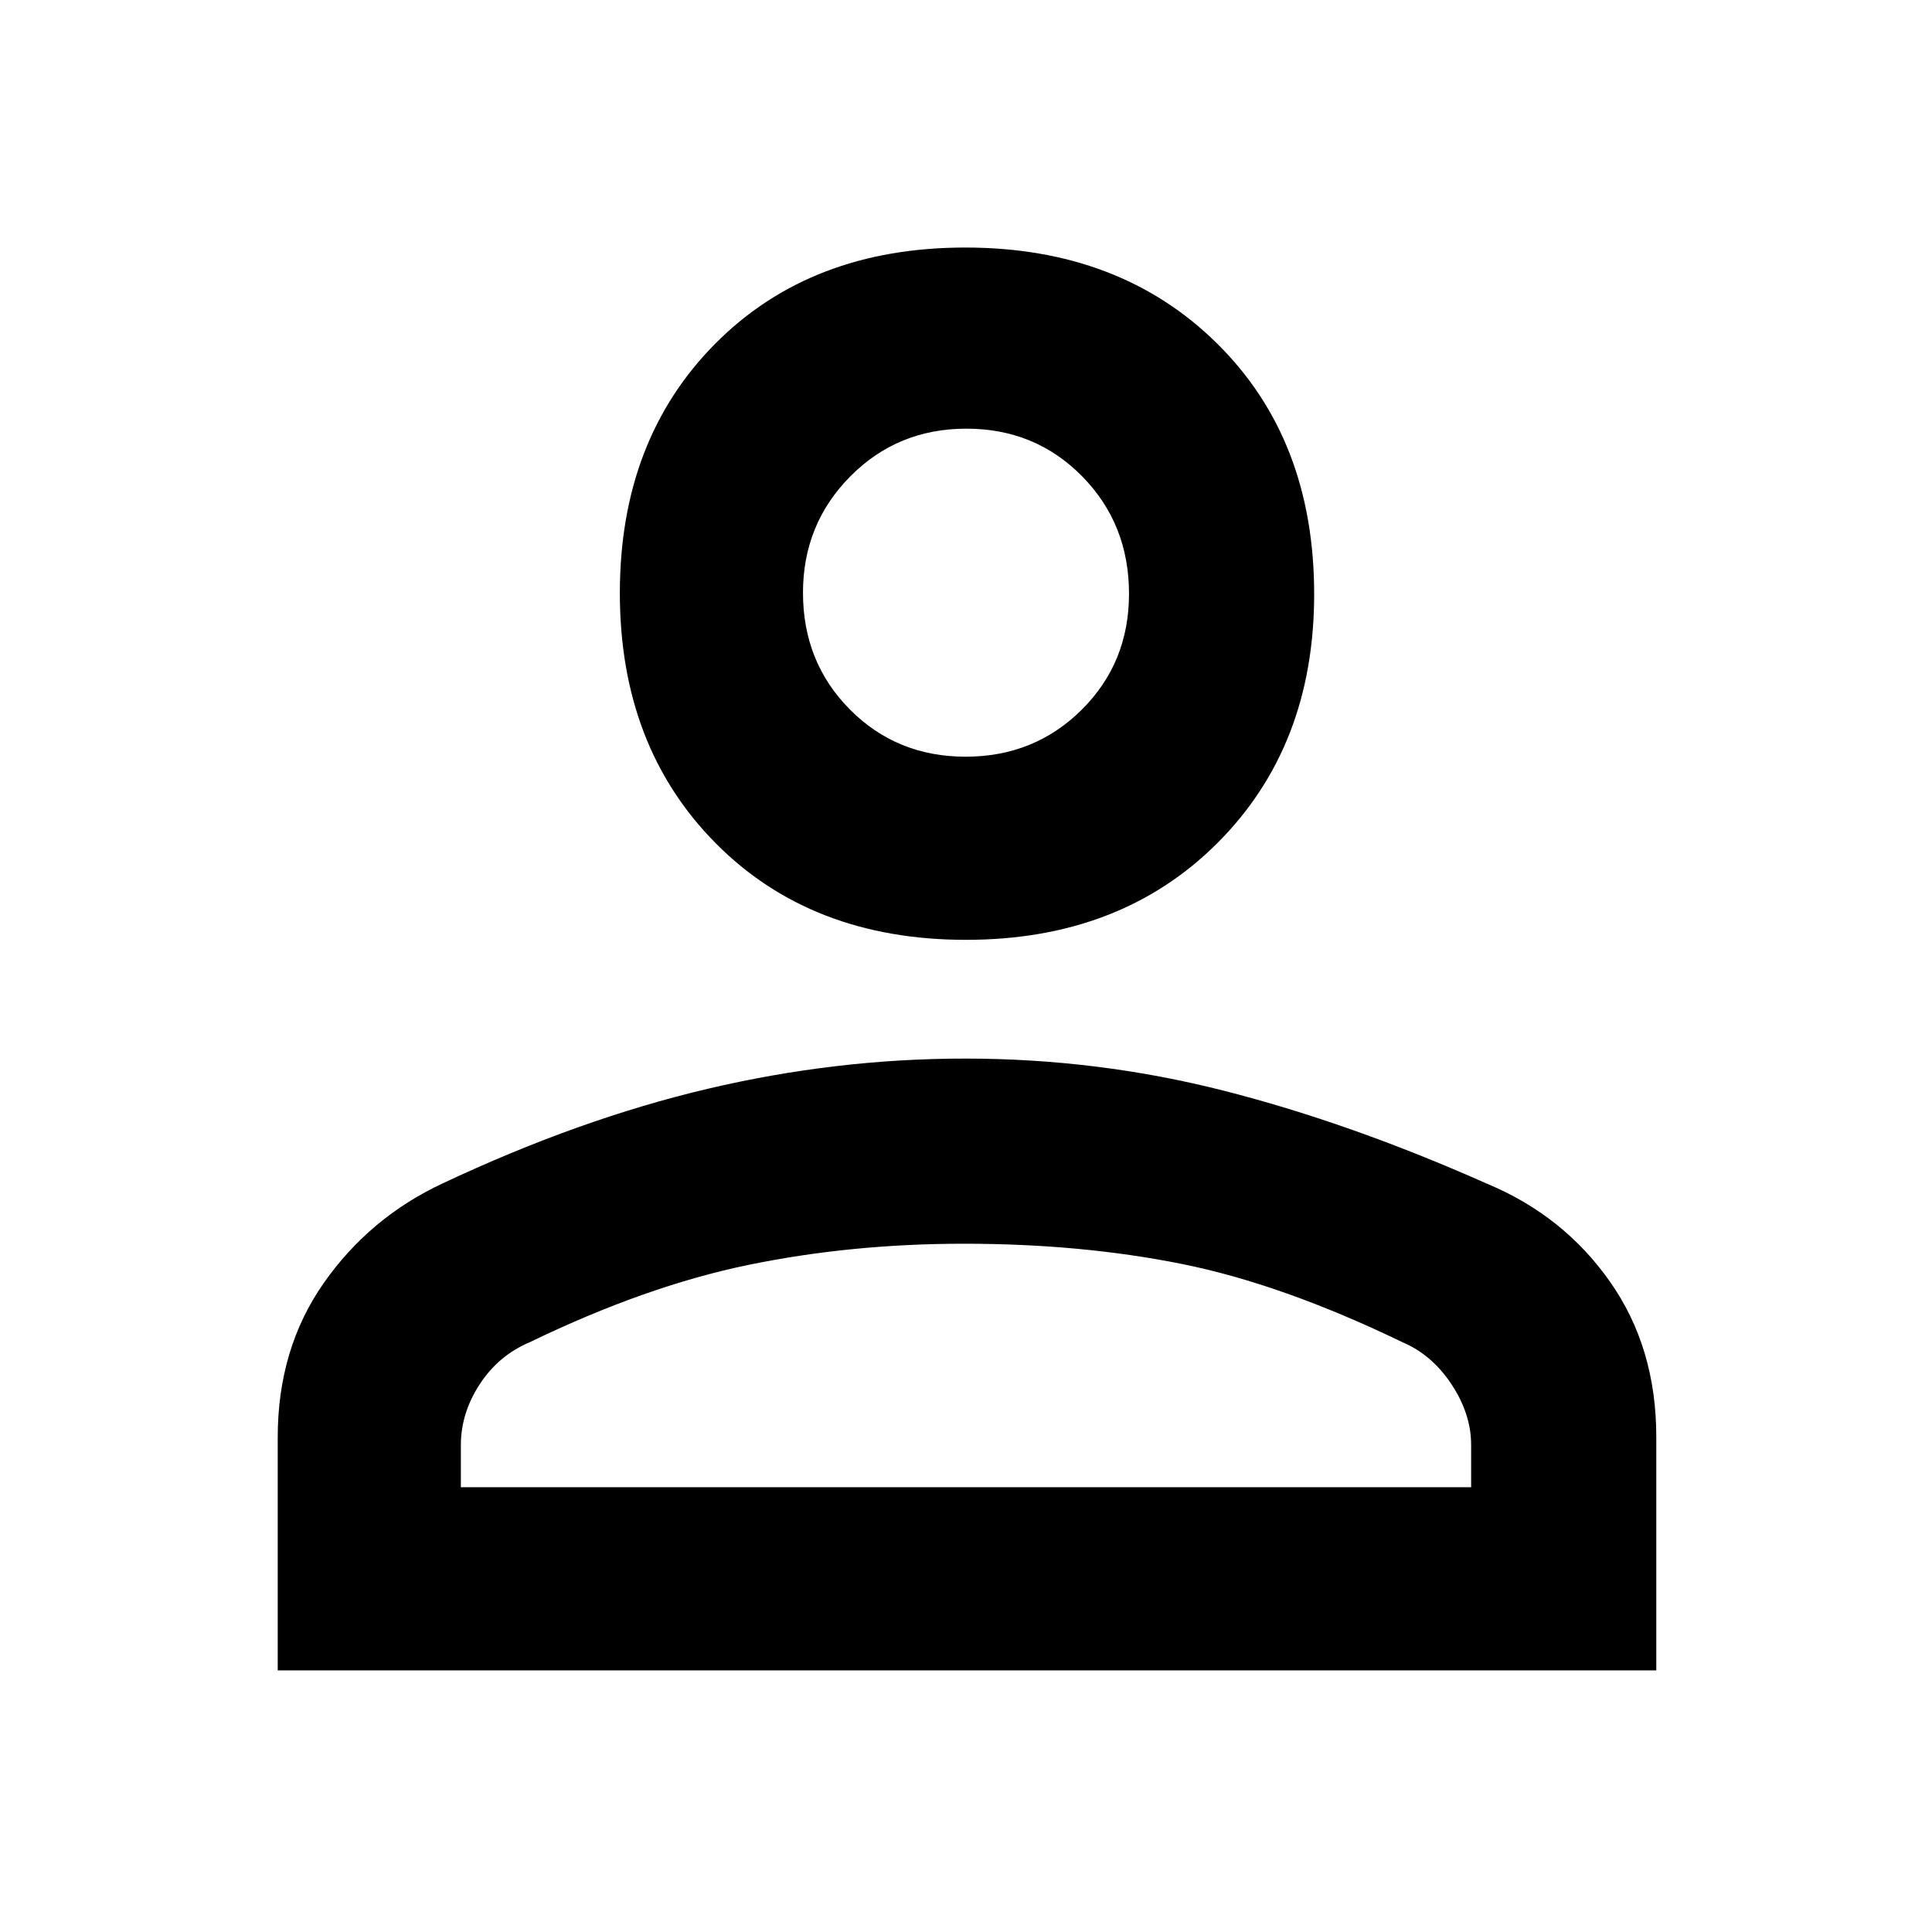
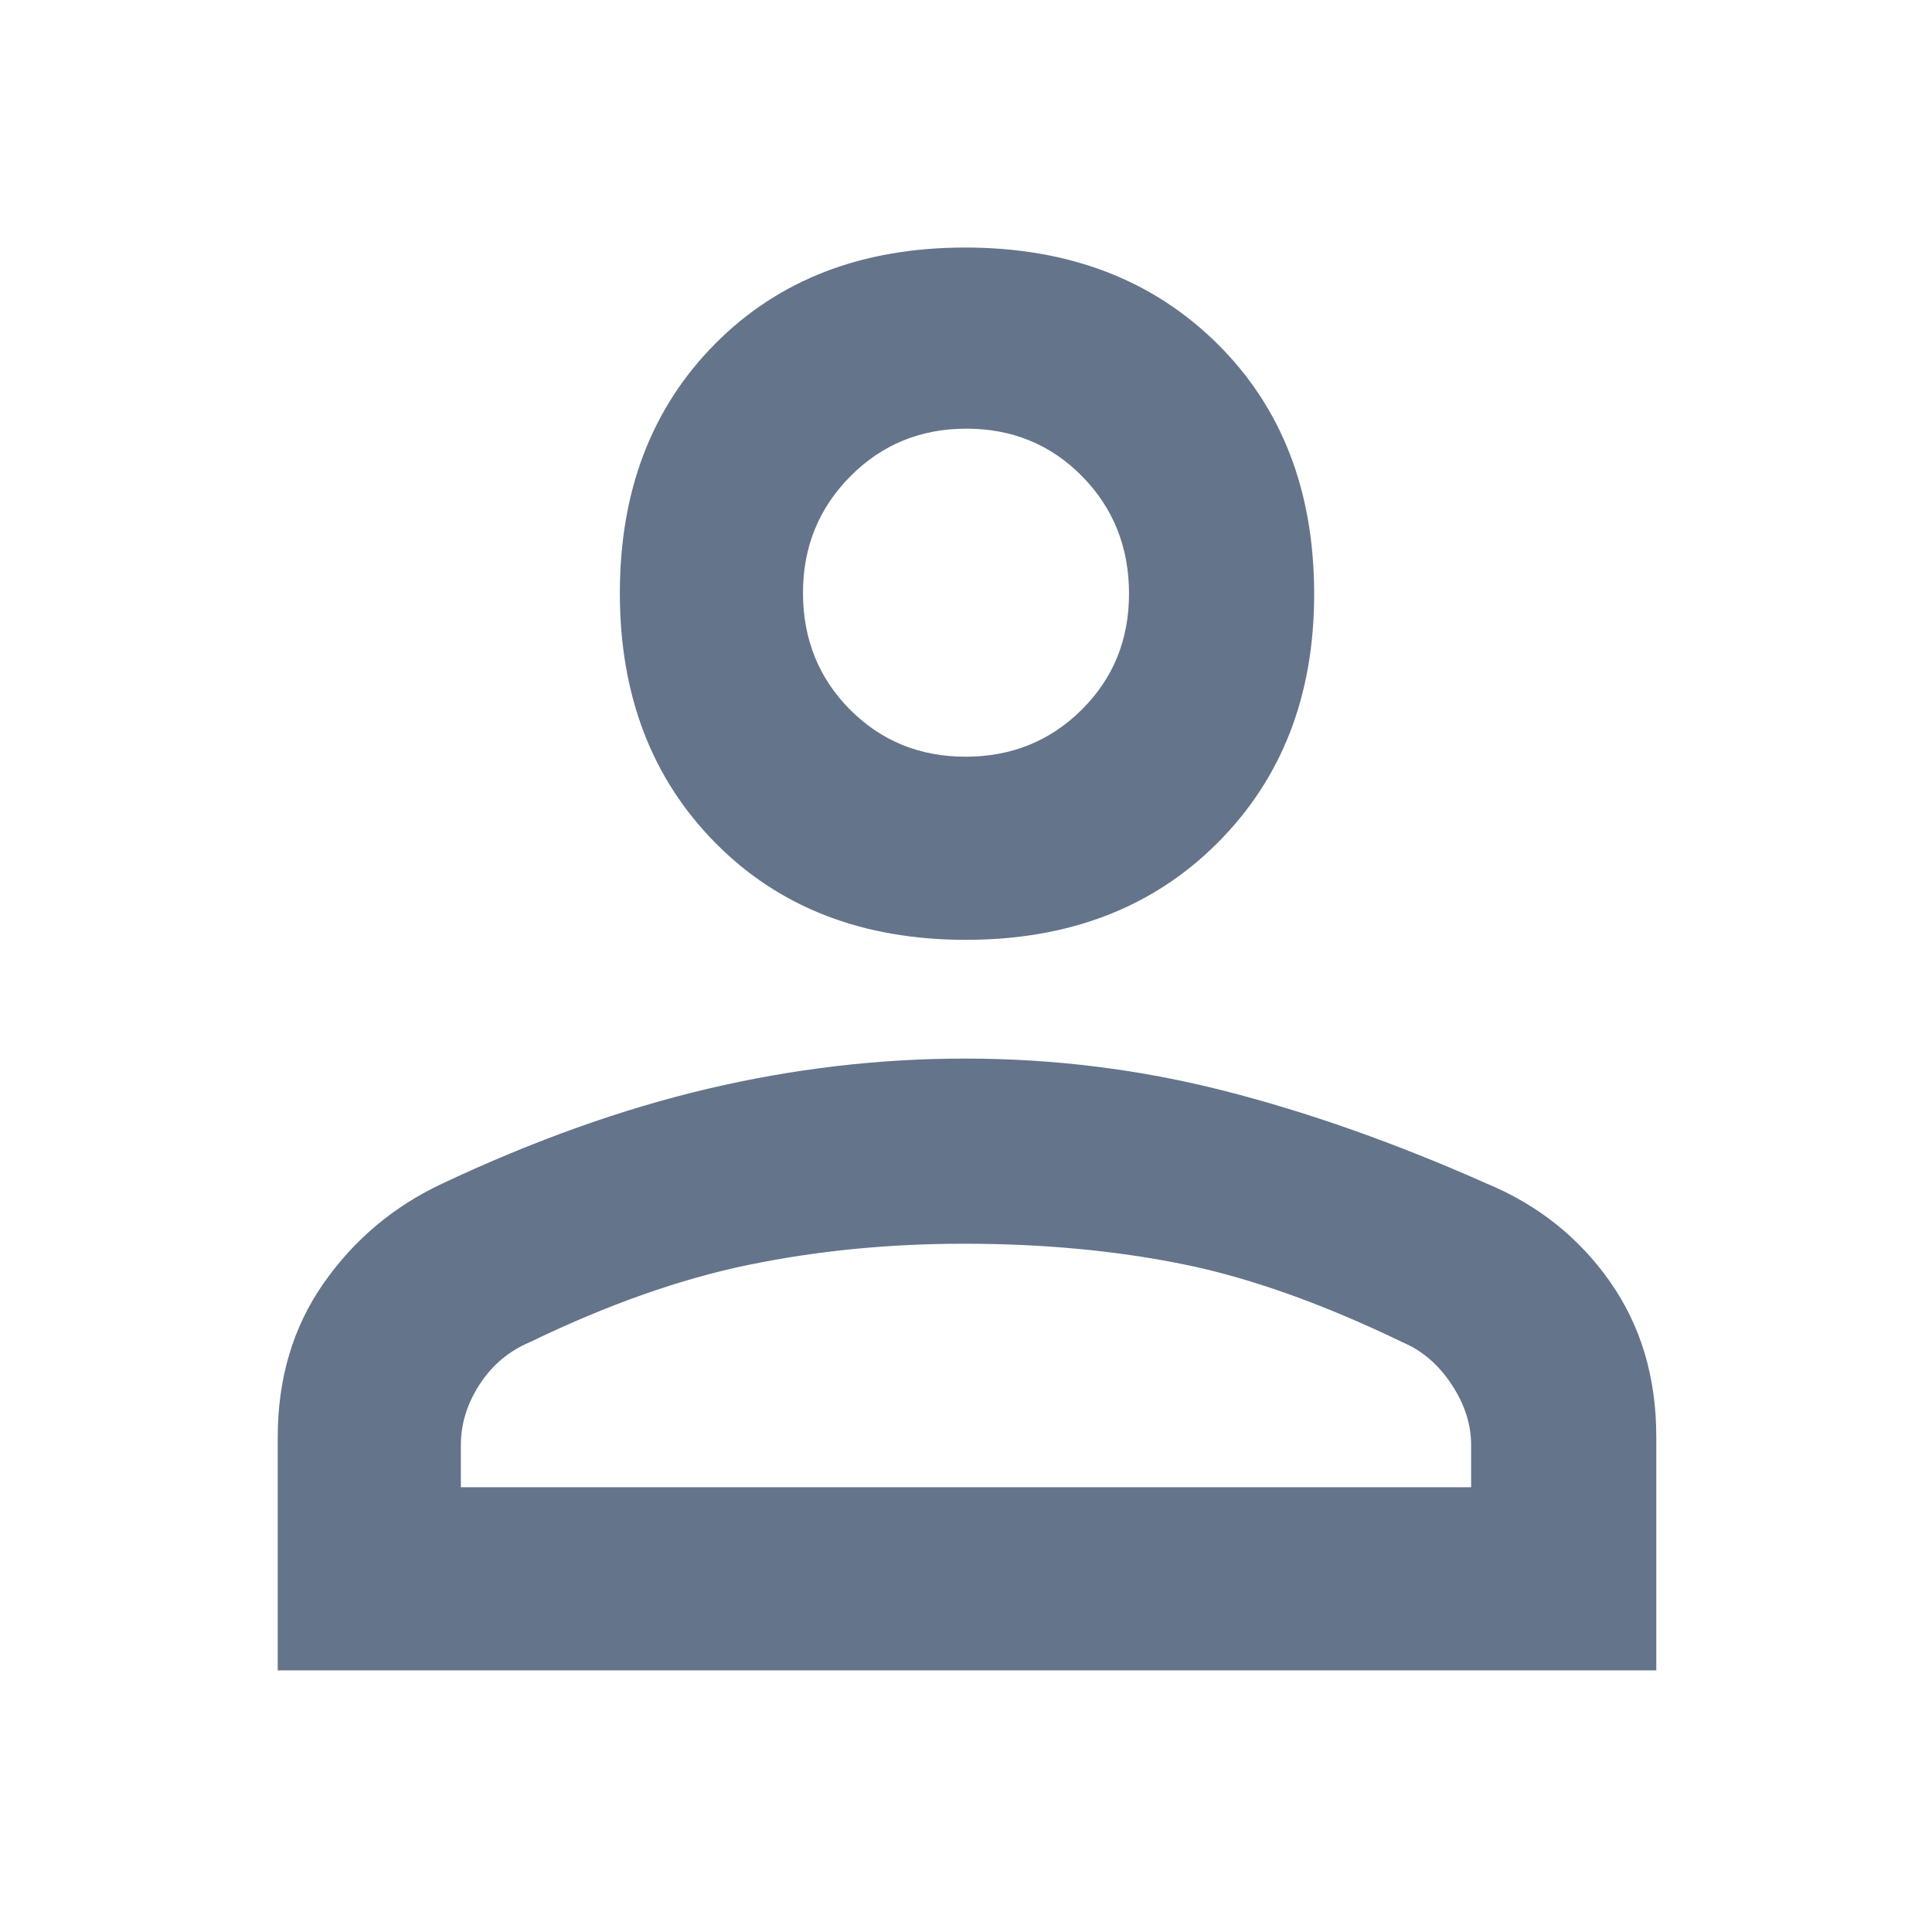
- <svg xmlns="http://www.w3.org/2000/svg" height="48" viewBox="0 -960 960 960" width="48">
+ <svg xmlns="http://www.w3.org/2000/svg" fill="#64748b" height="48" viewBox="0 -960 960 960" width="48">
  <path d="M479.956-493q-76.826 0-124.391-48.065Q308-589.13 308-665.296q0-76.167 47.406-123.935Q402.812-837 479.637-837q76.826 0 125.094 47.656Q653-741.688 653-664.796q0 75.666-48.109 123.731Q556.781-493 479.956-493ZM138-130v-115.795q0-43.979 22.828-76.61T220-372q68-32 131.72-47 63.721-15 127.772-15 65.97 0 128.739 16 62.769 16 130.69 46.194 37.911 15.778 60.995 48.556Q823-290.472 823-246.055V-130H138Zm91-91h502v-21q0-15.353-9.7-30.063Q711.6-286.772 697-293q-60-29-109.995-39-49.996-10-108-10Q423-342 372-331.5q-51 10.5-108.571 38.344-15.679 6.584-25.054 20.976Q229-257.788 229-242v21Zm250.796-363Q514-584 537.5-607.346t23.5-57.619q0-34.685-23.296-58.36Q514.407-747 480.204-747 446-747 422.5-723.279T399-665.46q0 34.51 23.296 57.985Q445.593-584 479.796-584Zm.204-81Zm0 444Z" />
</svg>
